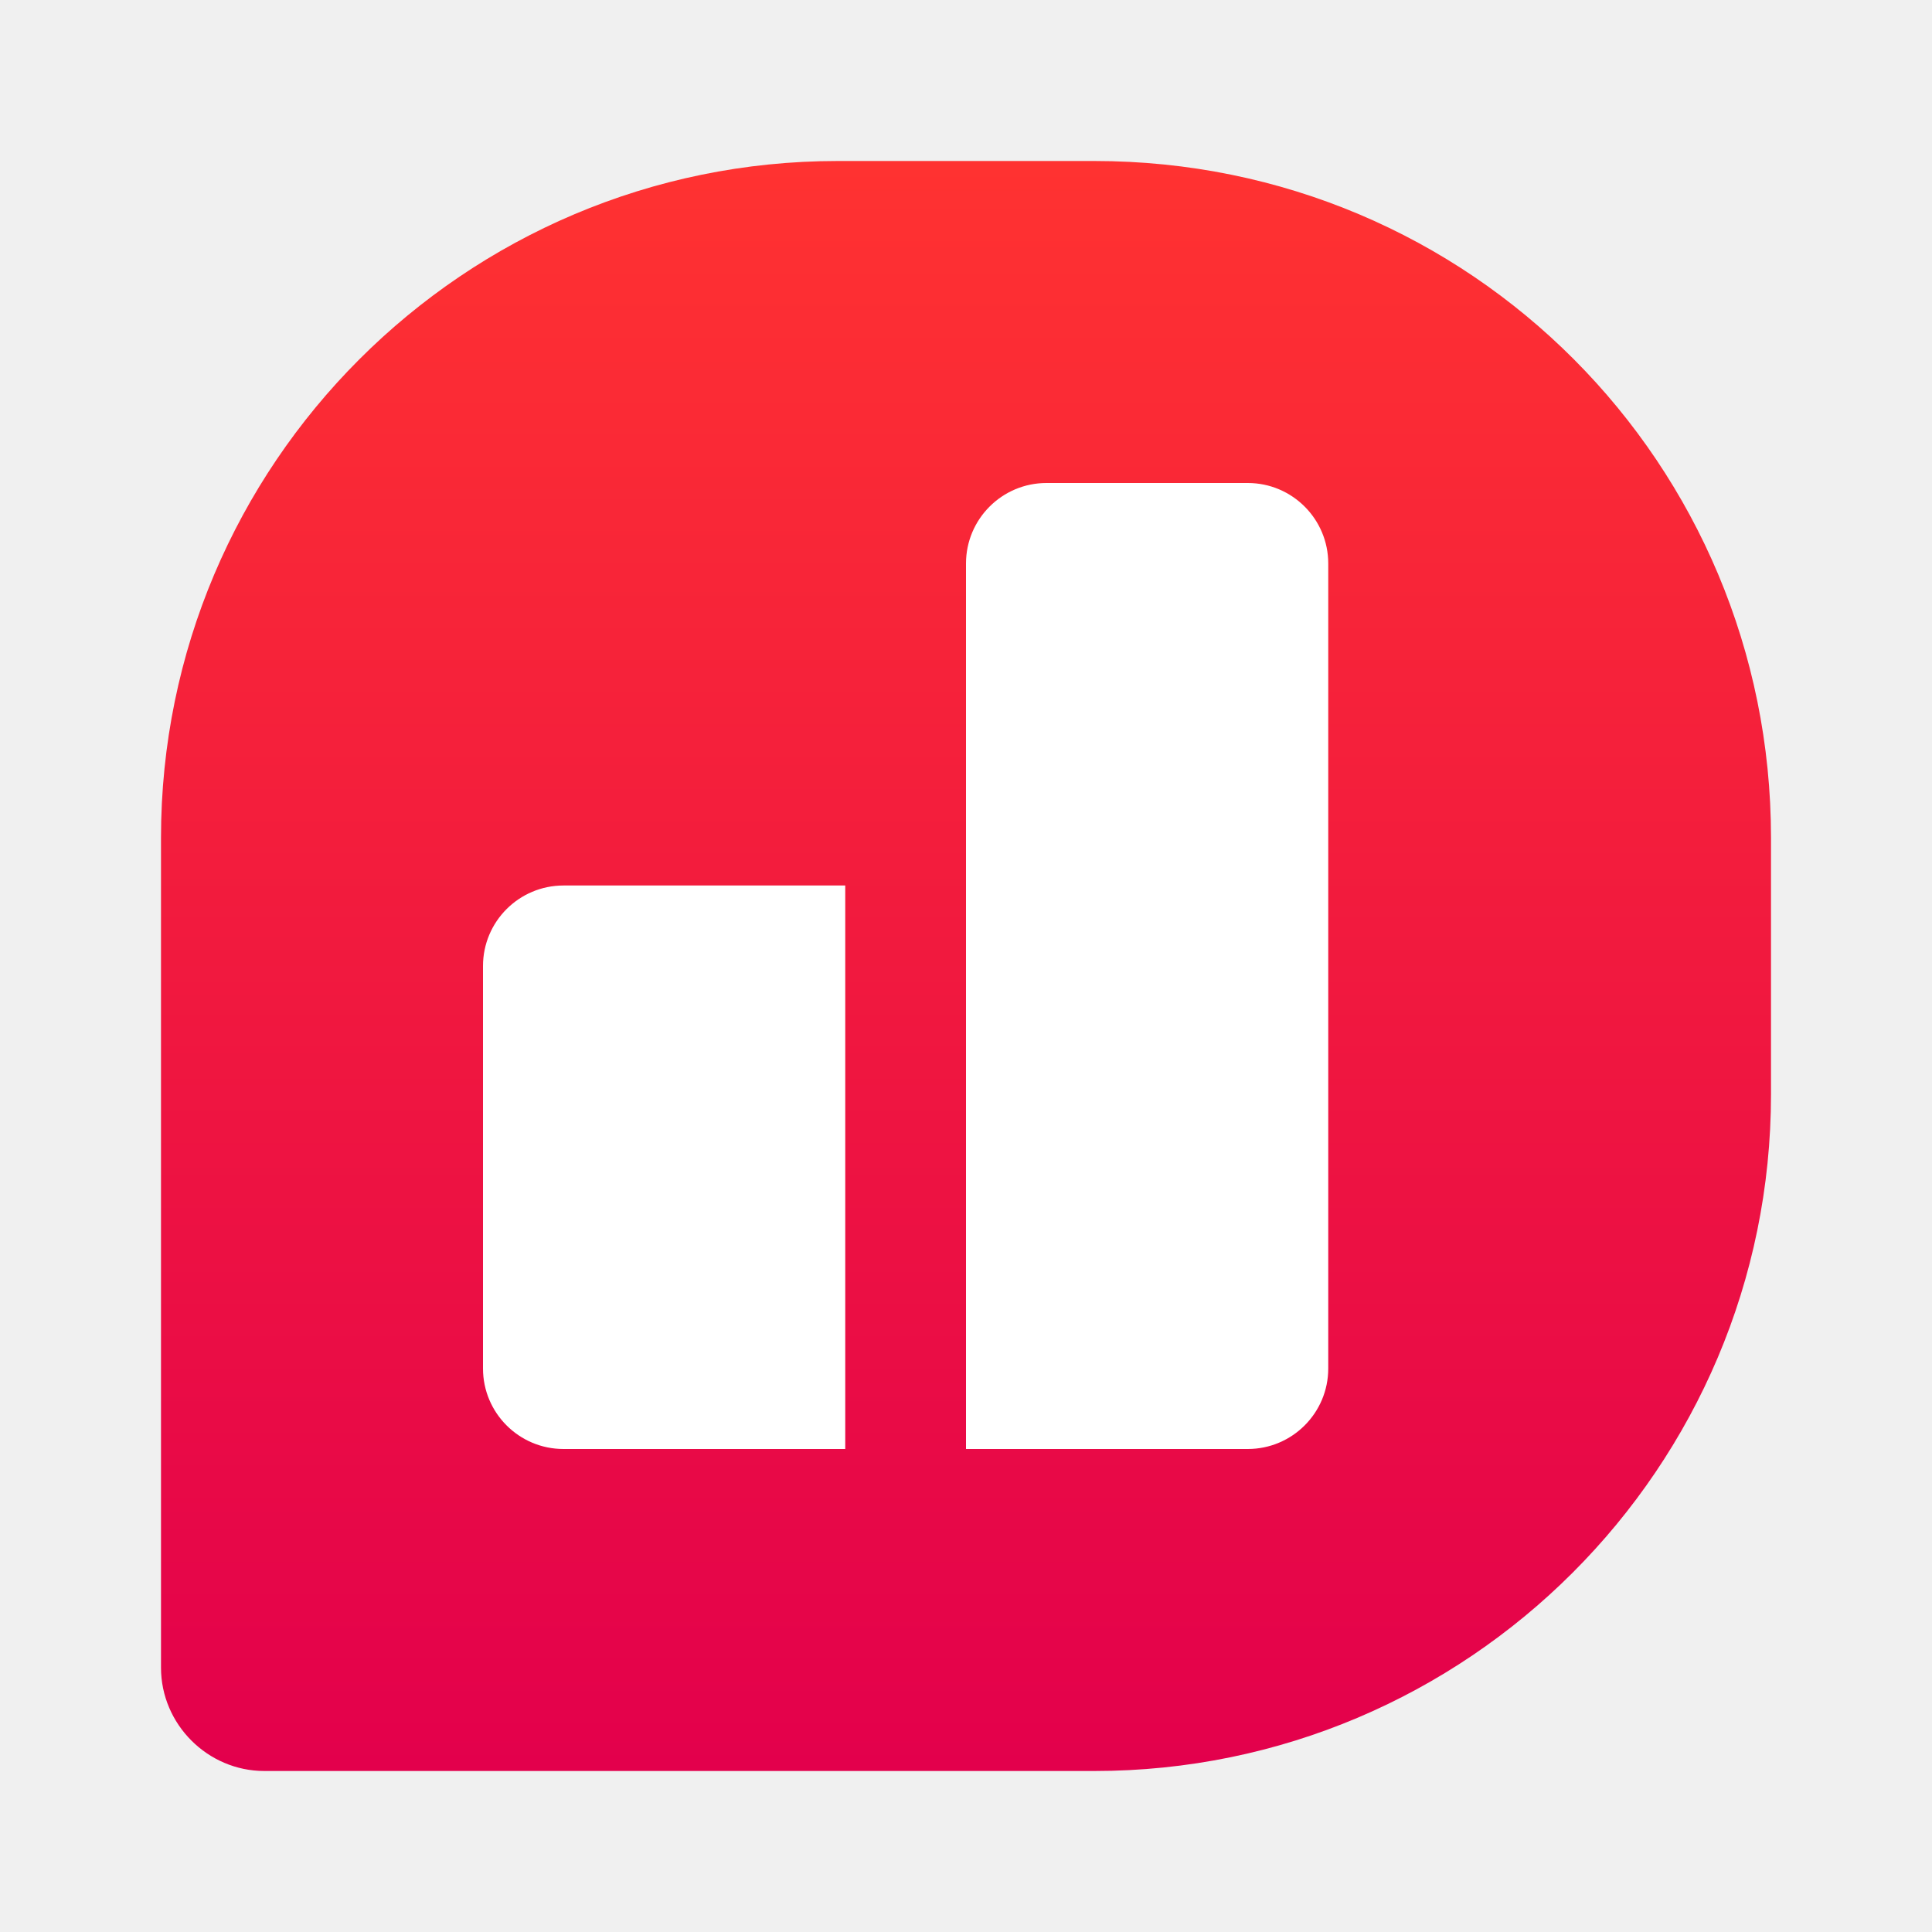
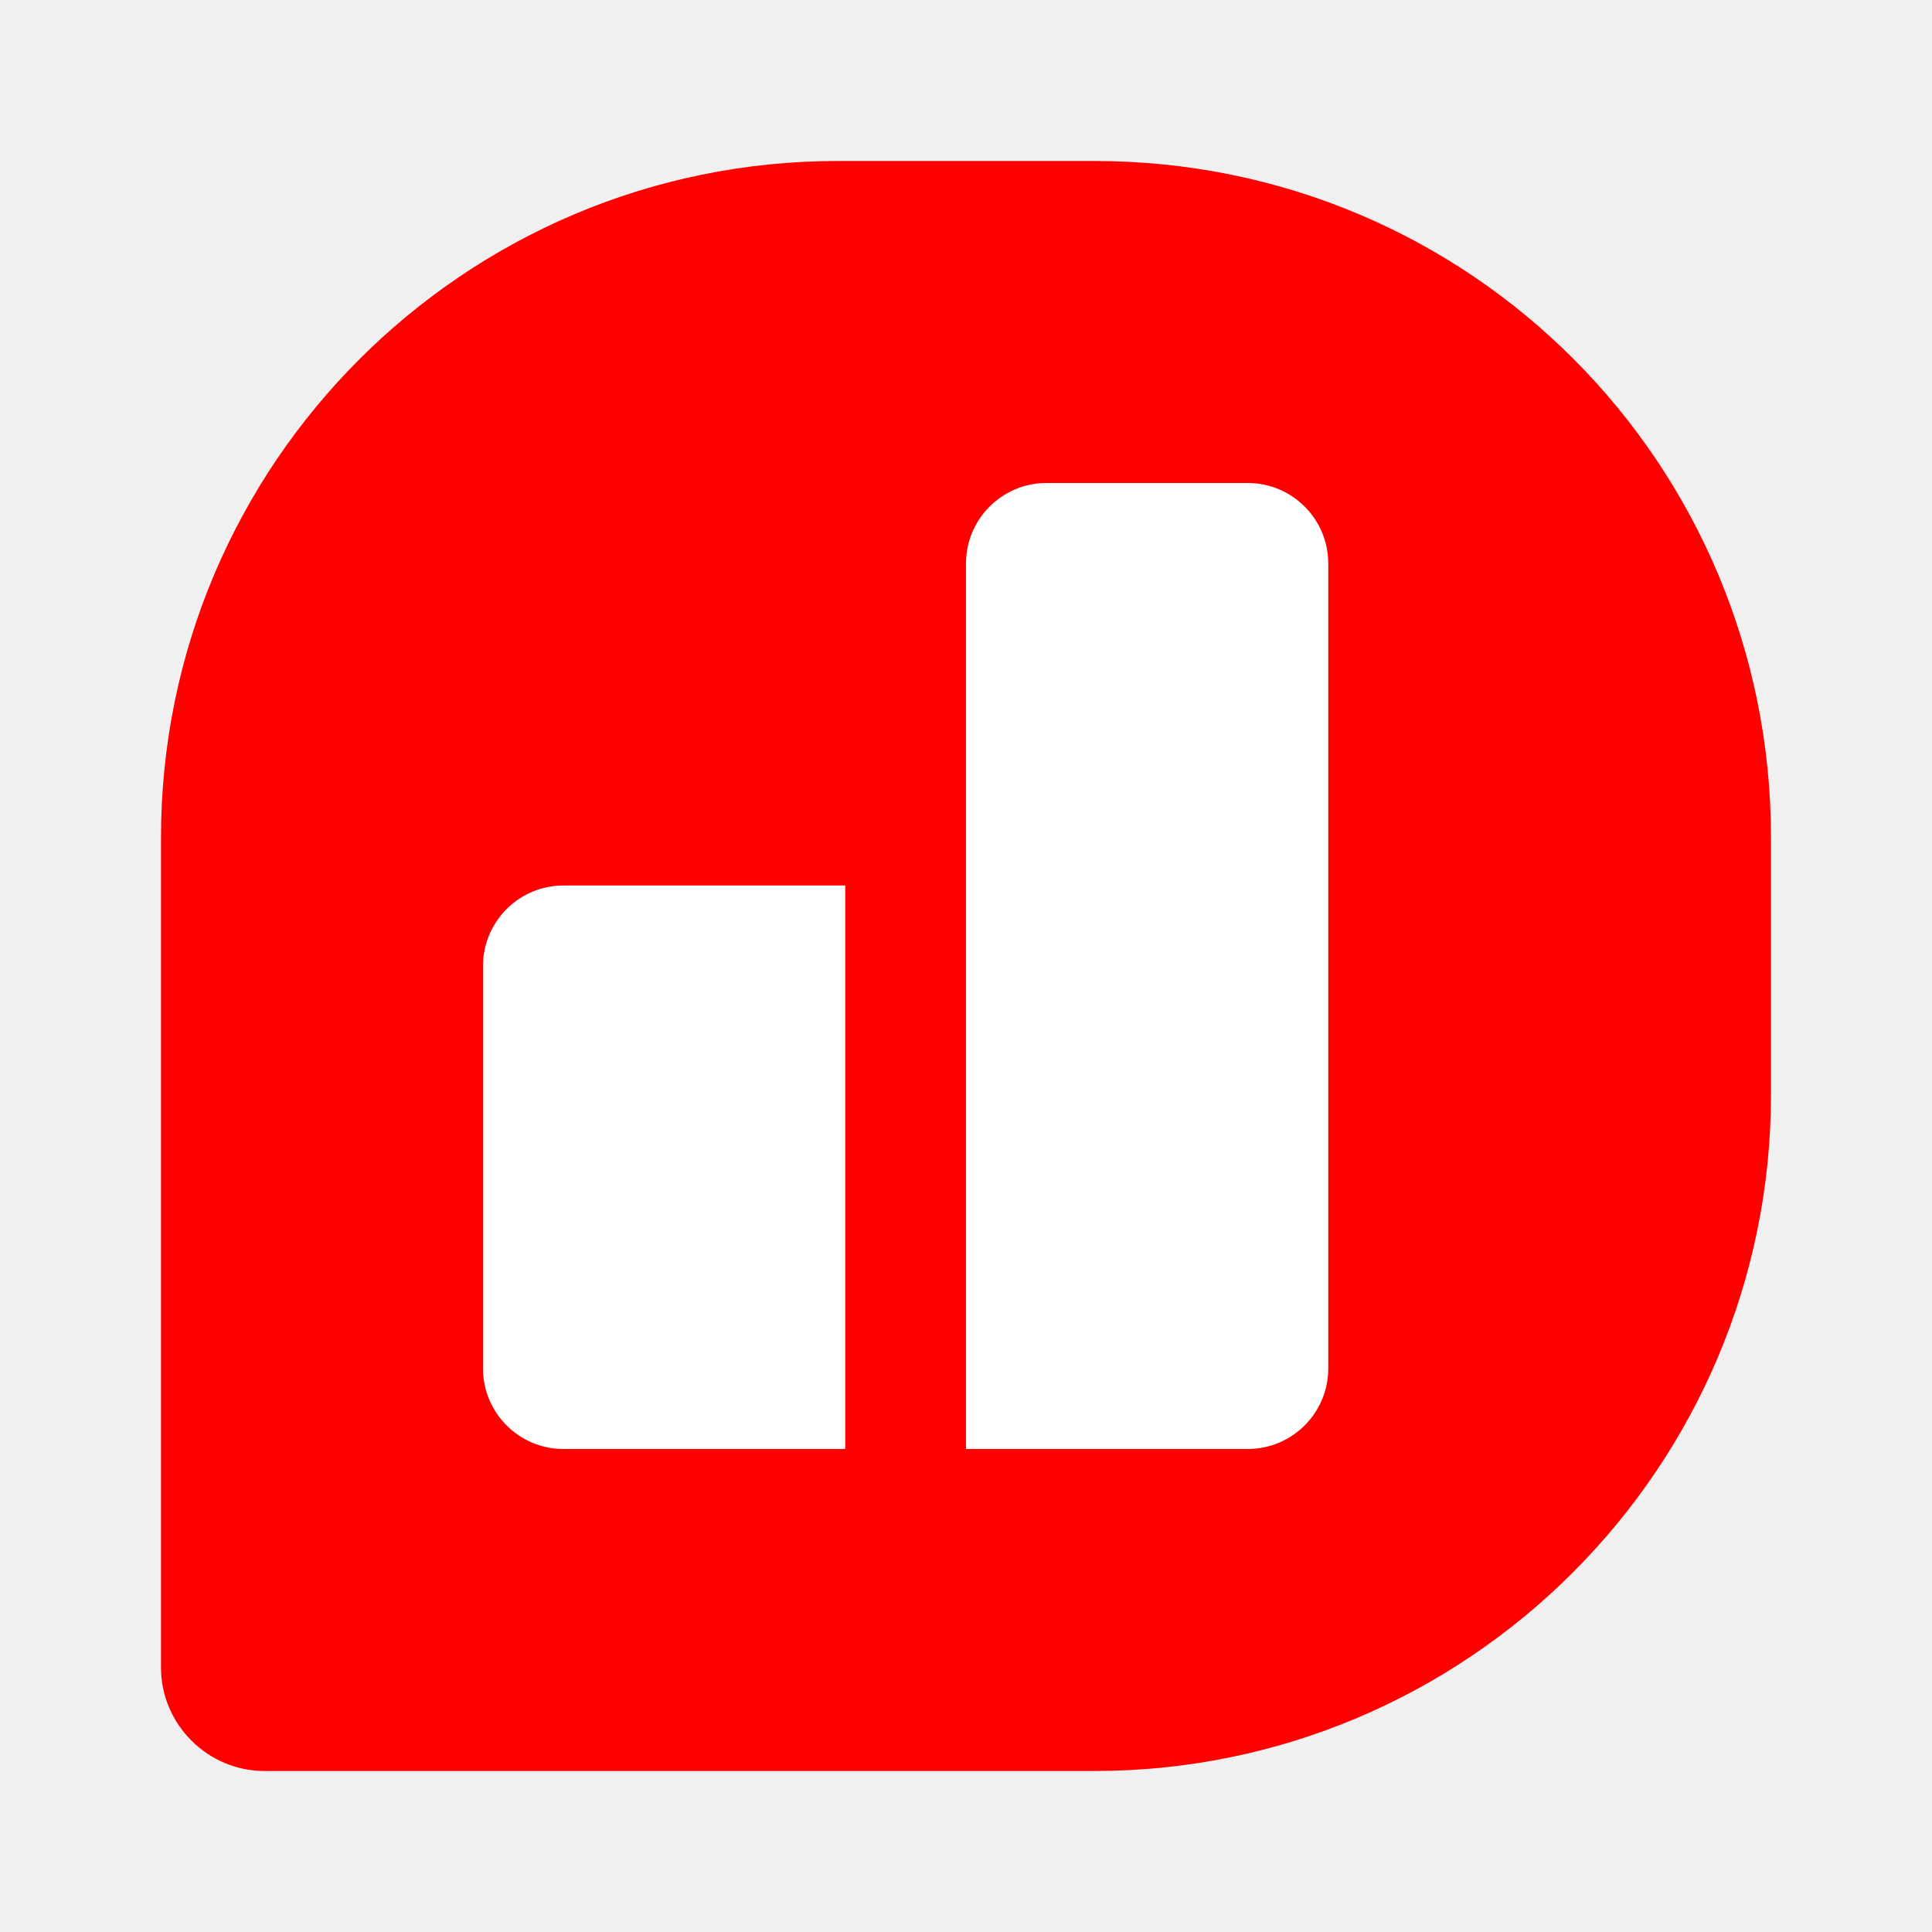
<svg xmlns="http://www.w3.org/2000/svg" width="24" height="24" viewBox="0 0 24 24" fill="none">
-   <path d="M13.594 2H10.406C5.768 2 2 5.768 2 10.406V20.716C2 21.42 2.58 22 3.284 22H13.594C18.232 22 22 18.232 22 13.594V10.406C22 5.768 18.273 2 13.594 2Z" fill="url(#paint0_linear)" />
+   <path d="M13.594 2H10.406C5.768 2 2 5.768 2 10.406V20.716C2 21.42 2.58 22 3.284 22H13.594C18.232 22 22 18.232 22 13.594V10.406C22 5.768 18.273 2 13.594 2Z" fill="red" />
  <path d="M12 7C12 6.448 12.448 6 13 6H15.5C16.052 6 16.5 6.448 16.5 7V17C16.5 17.552 16.052 18 15.5 18H12V7Z" fill="white" />
  <path d="M6 12C6 11.448 6.448 11 7 11H10.5V18H7C6.448 18 6 17.552 6 17V12Z" fill="white" />
  <defs>
    <linearGradient id="paint0_linear" x1="12" y1="2" x2="12" y2="22" gradientUnits="userSpaceOnUse">
      <stop stop-color="#FF3231" />
      <stop offset="1" stop-color="#E3004C" />
    </linearGradient>
  </defs>
</svg>
